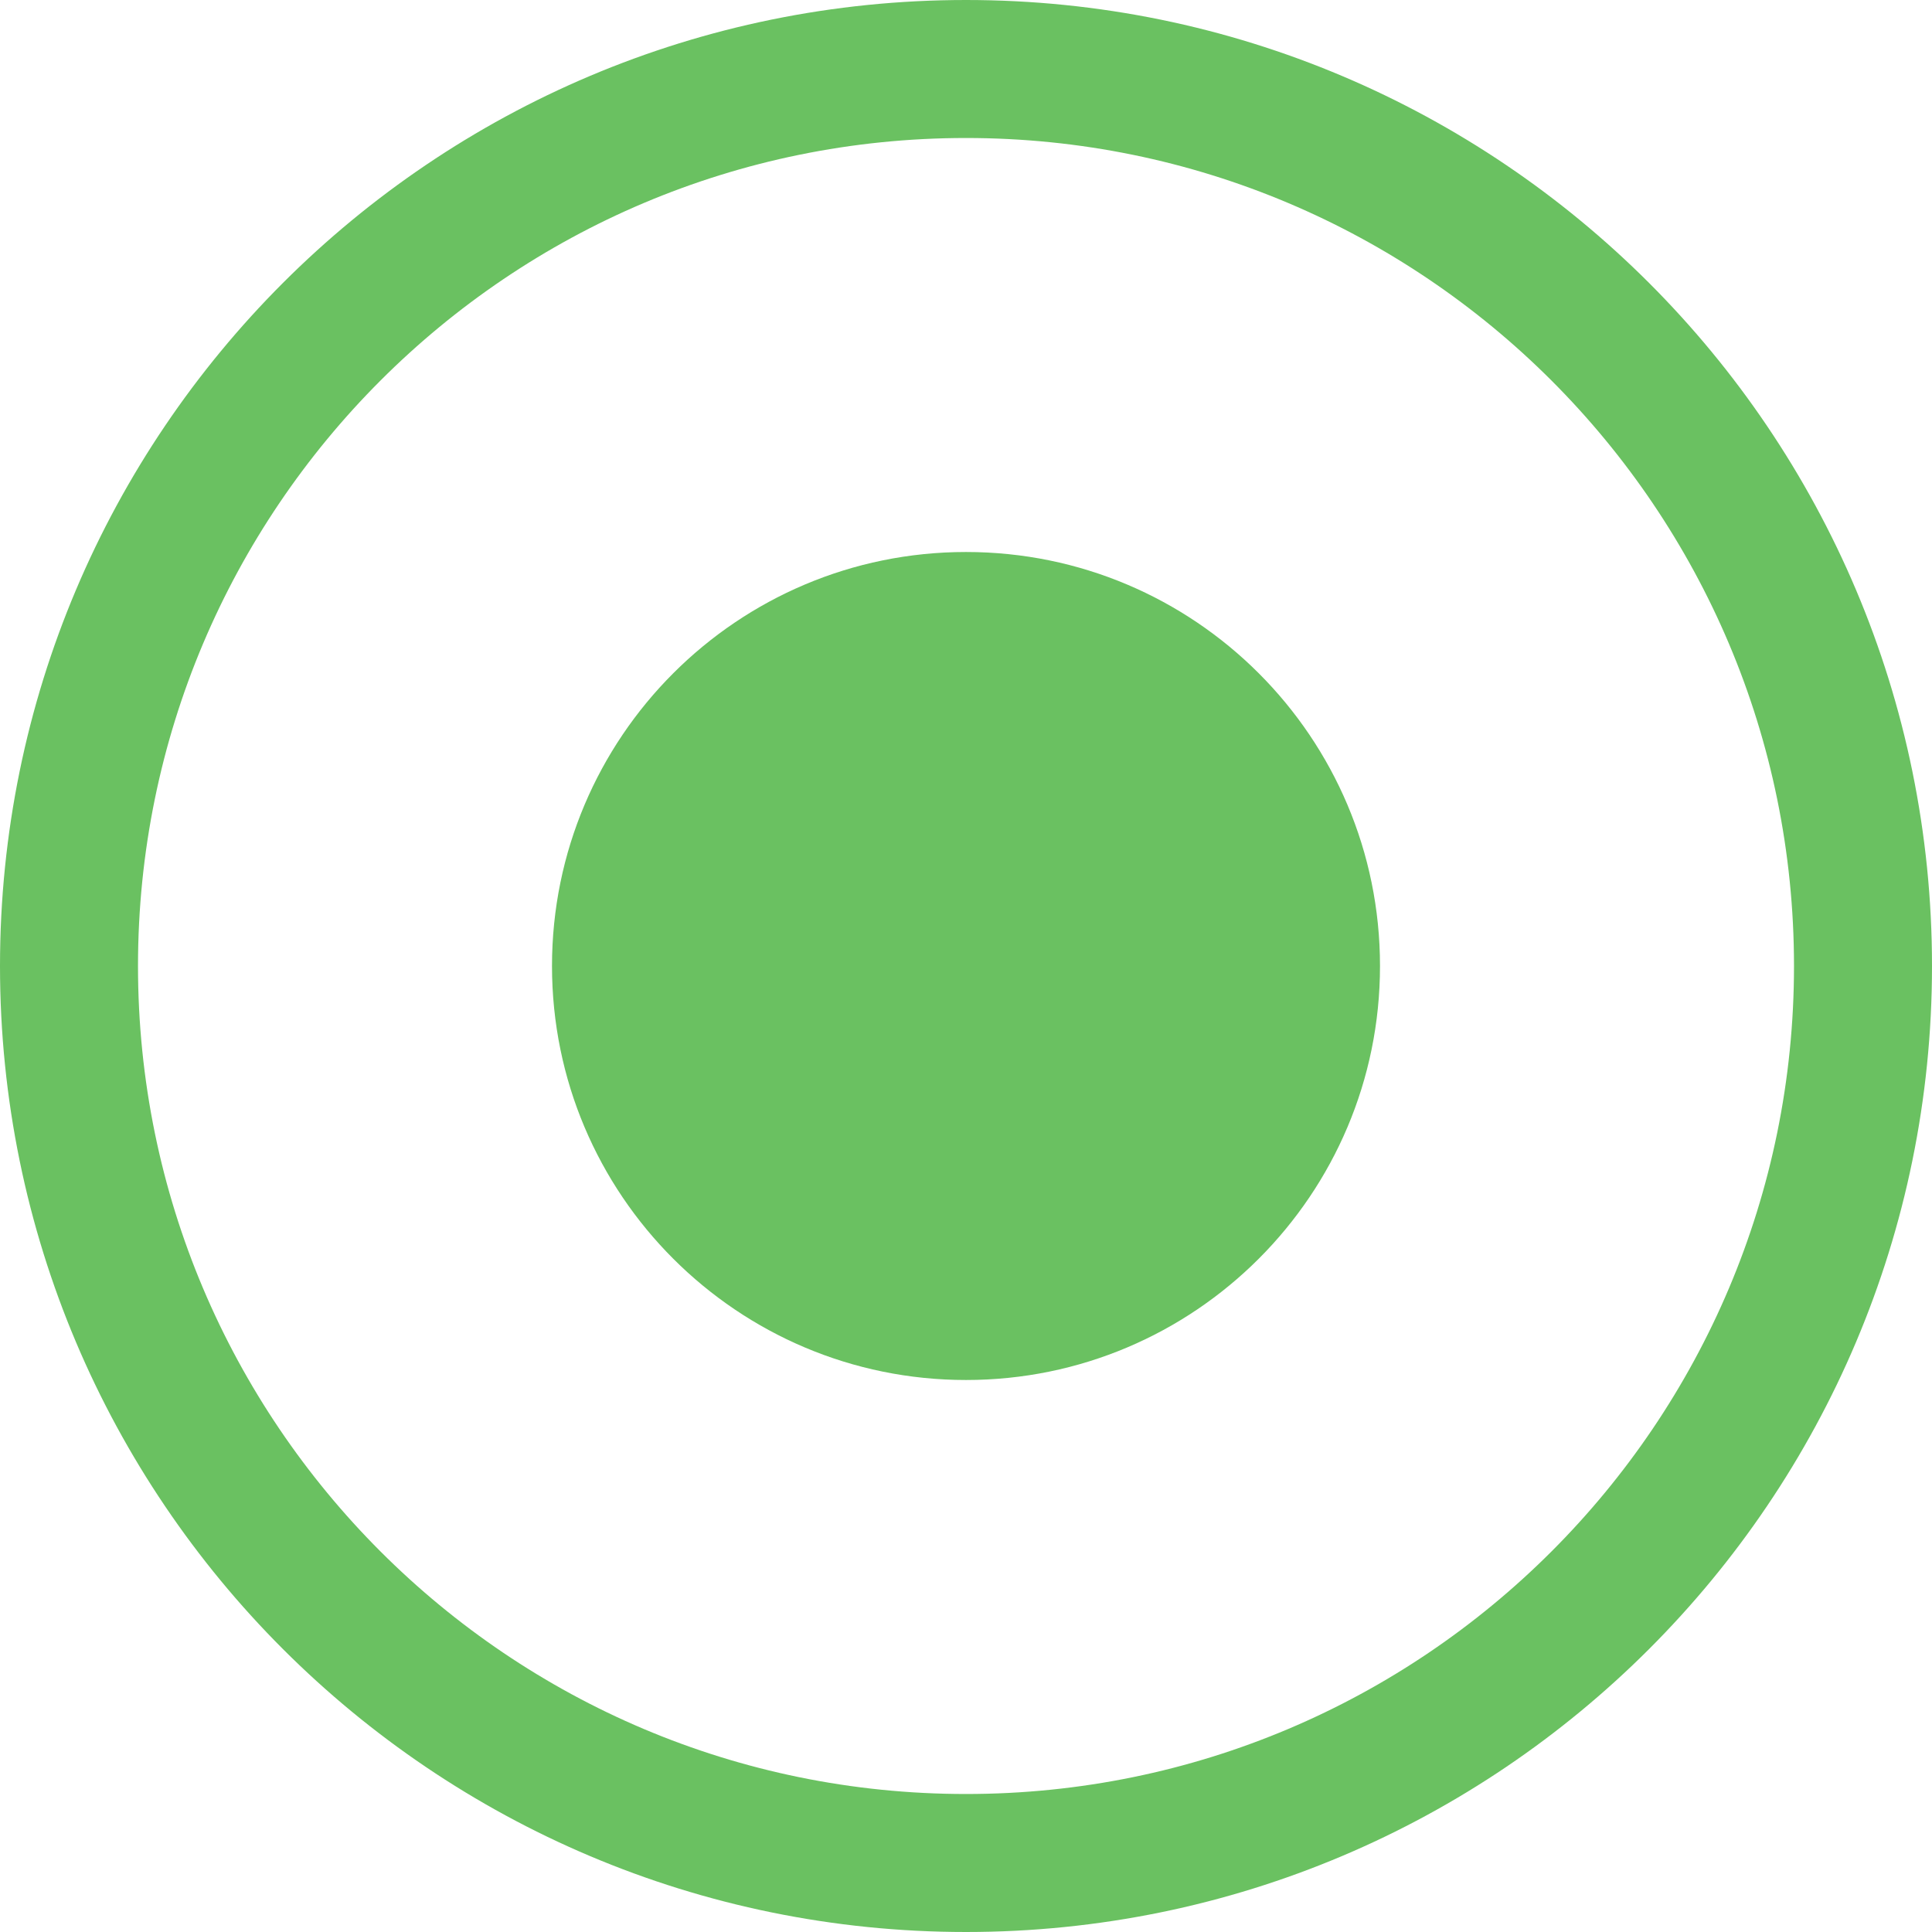
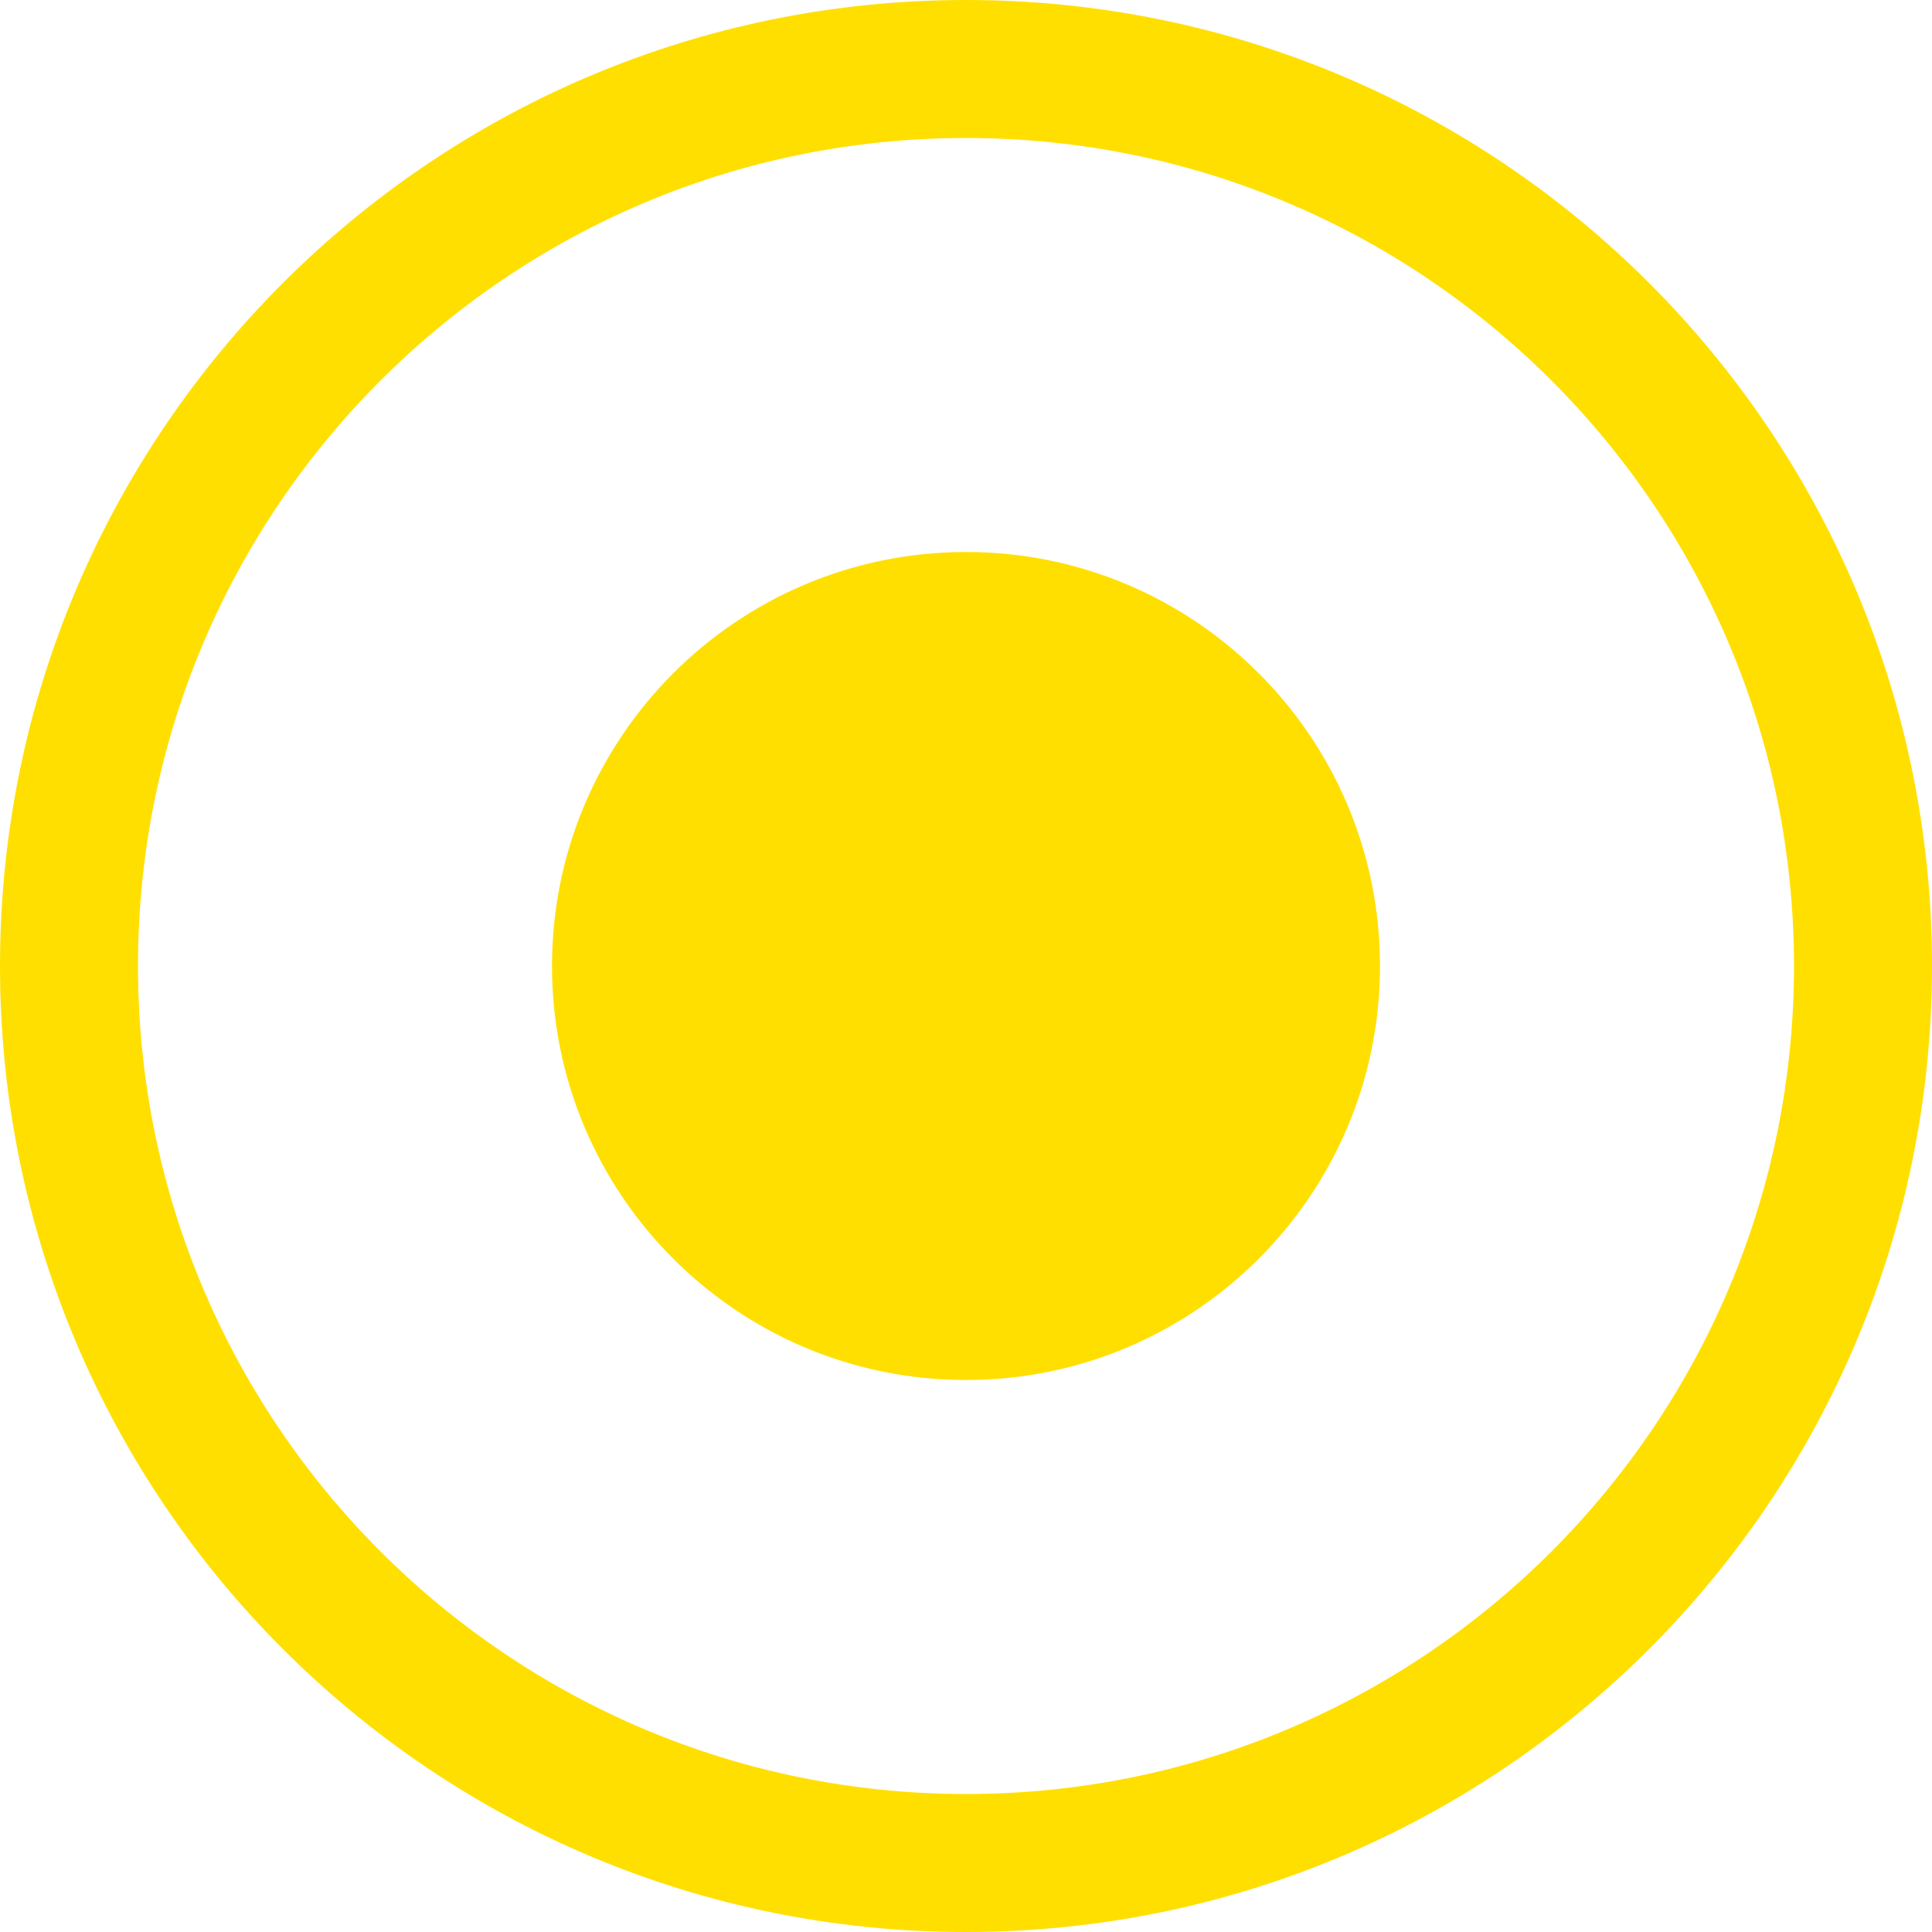
<svg xmlns="http://www.w3.org/2000/svg" width="14" height="14" viewBox="0 0 14 14" fill="none">
-   <circle cx="7" cy="7" r="3" fill="#6AC161" />
-   <circle cx="7" cy="7" r="6.5" stroke="#6AC161" />
+   <circle cx="7" cy="7" r="3" fill="#FFDF00" />
+   <circle cx="7" cy="7" r="6.5" stroke="#FFDF00" />
</svg>
